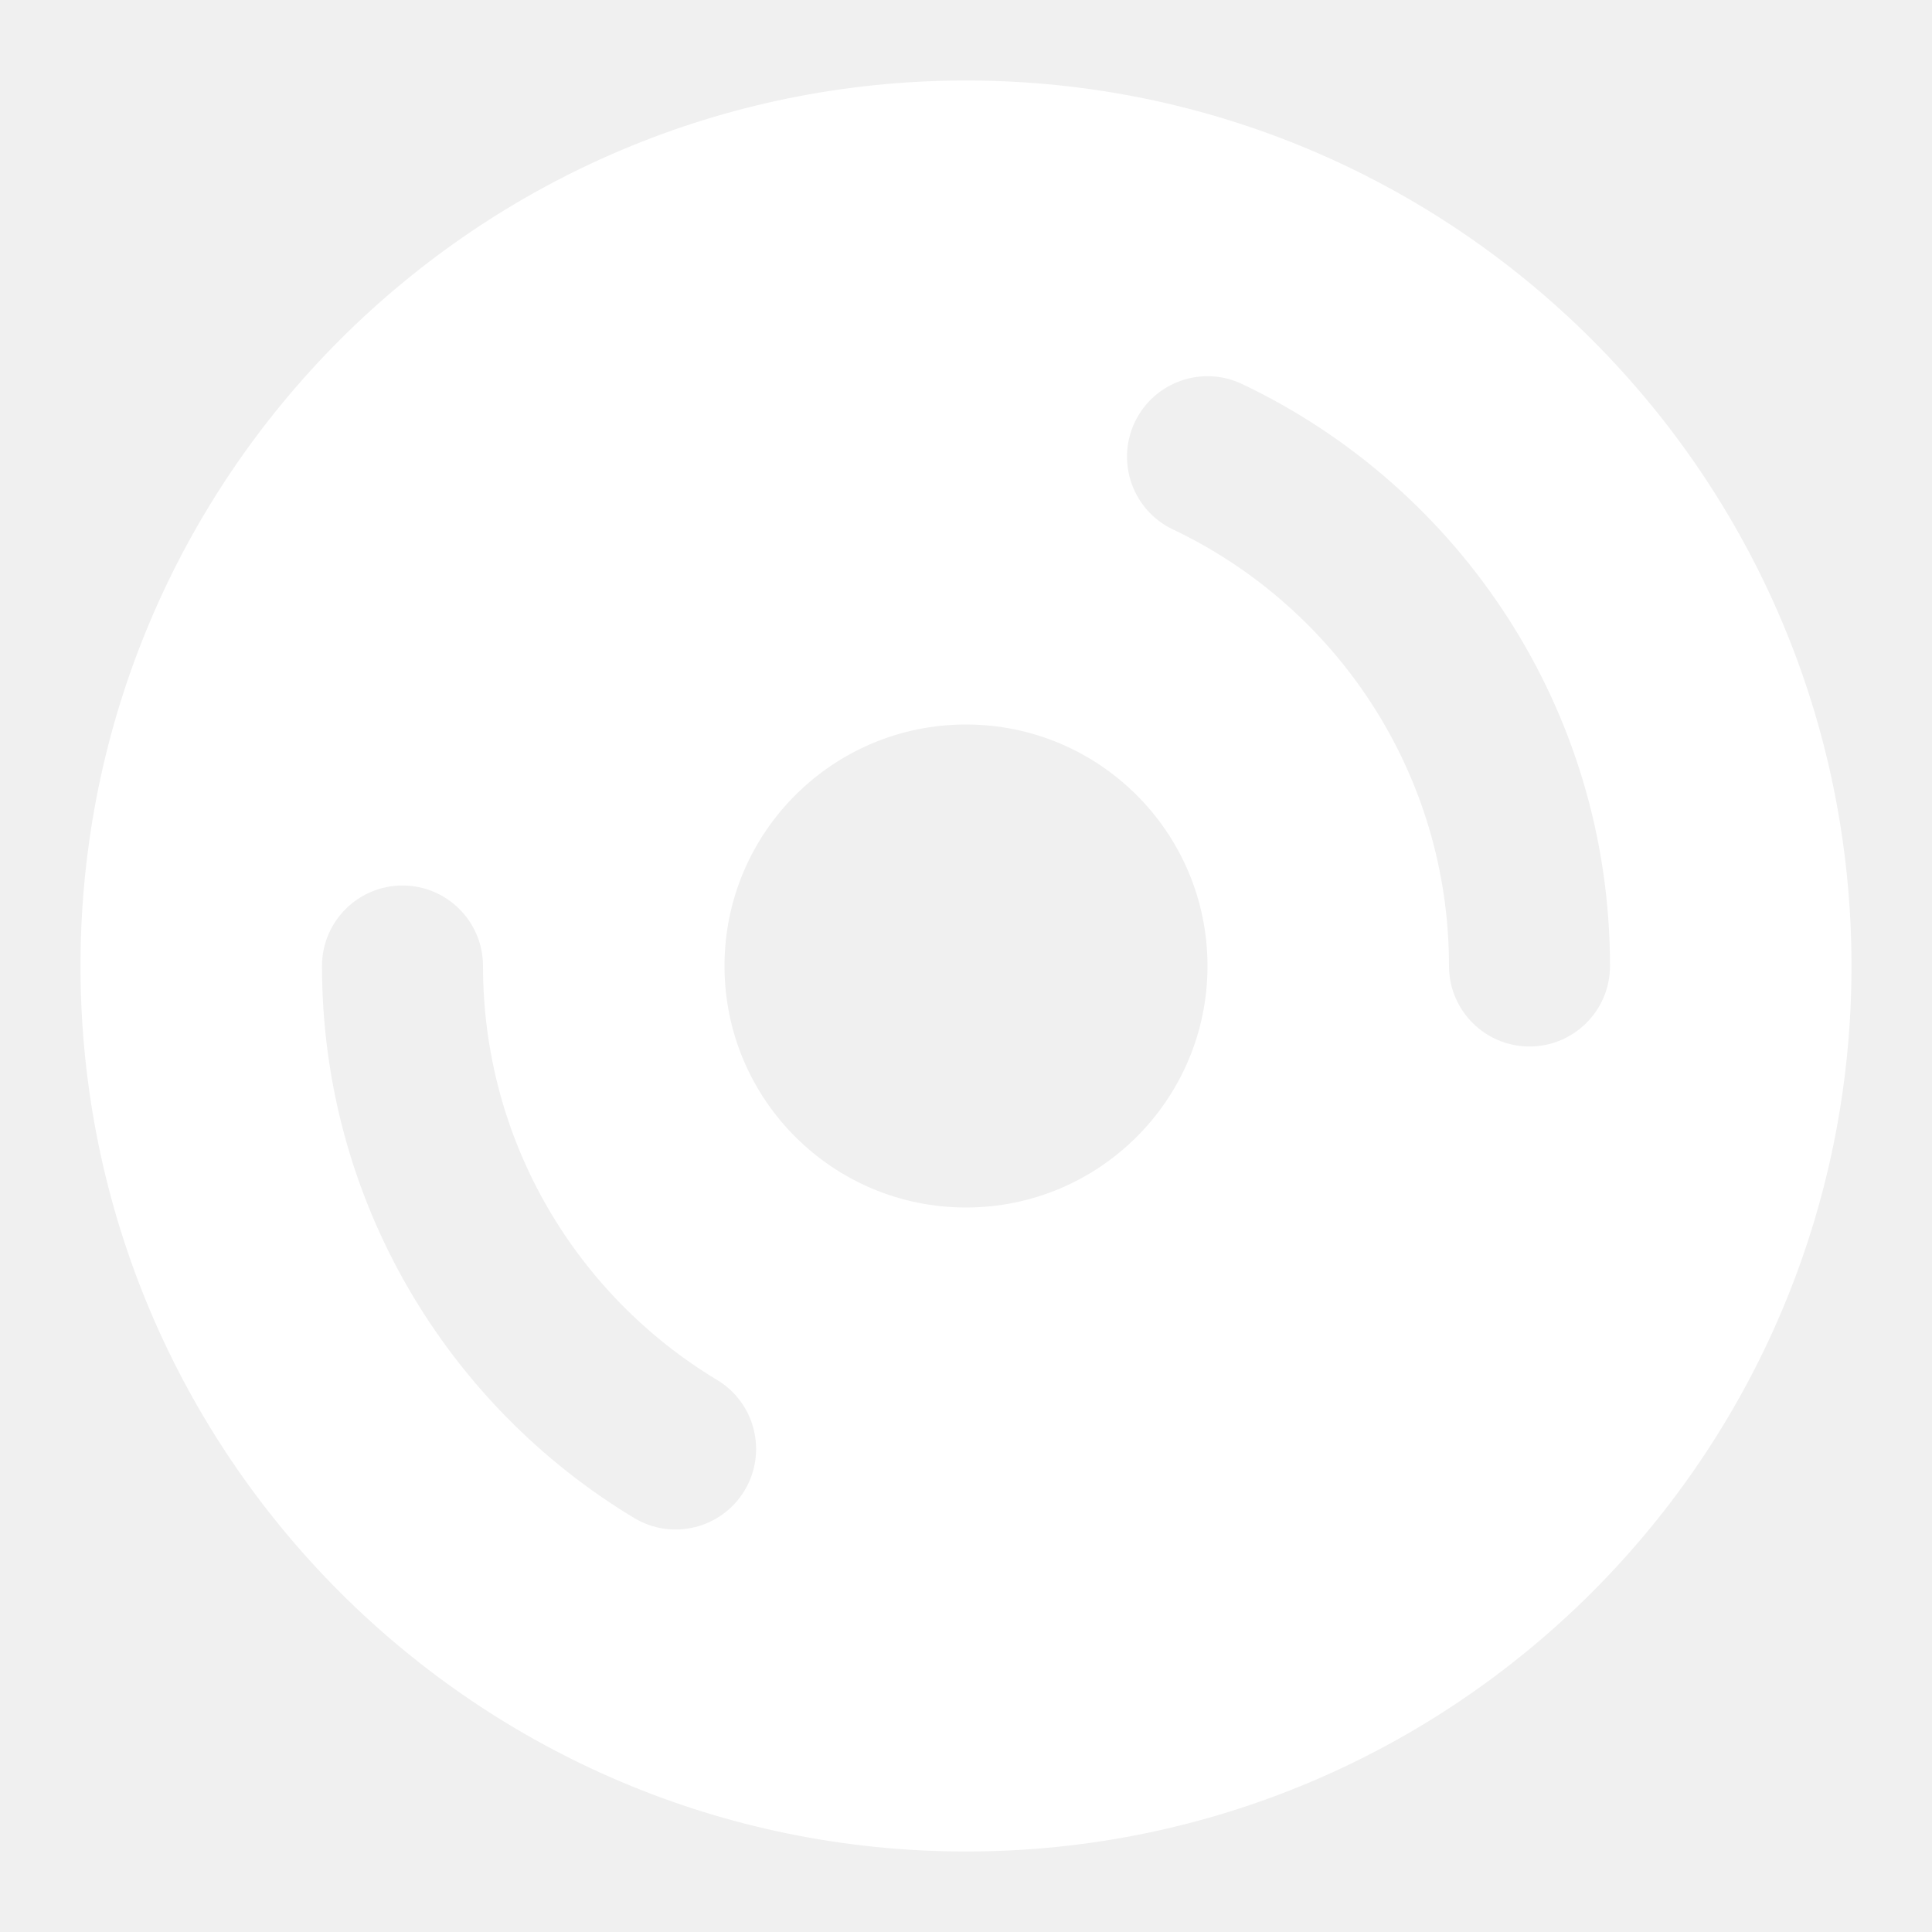
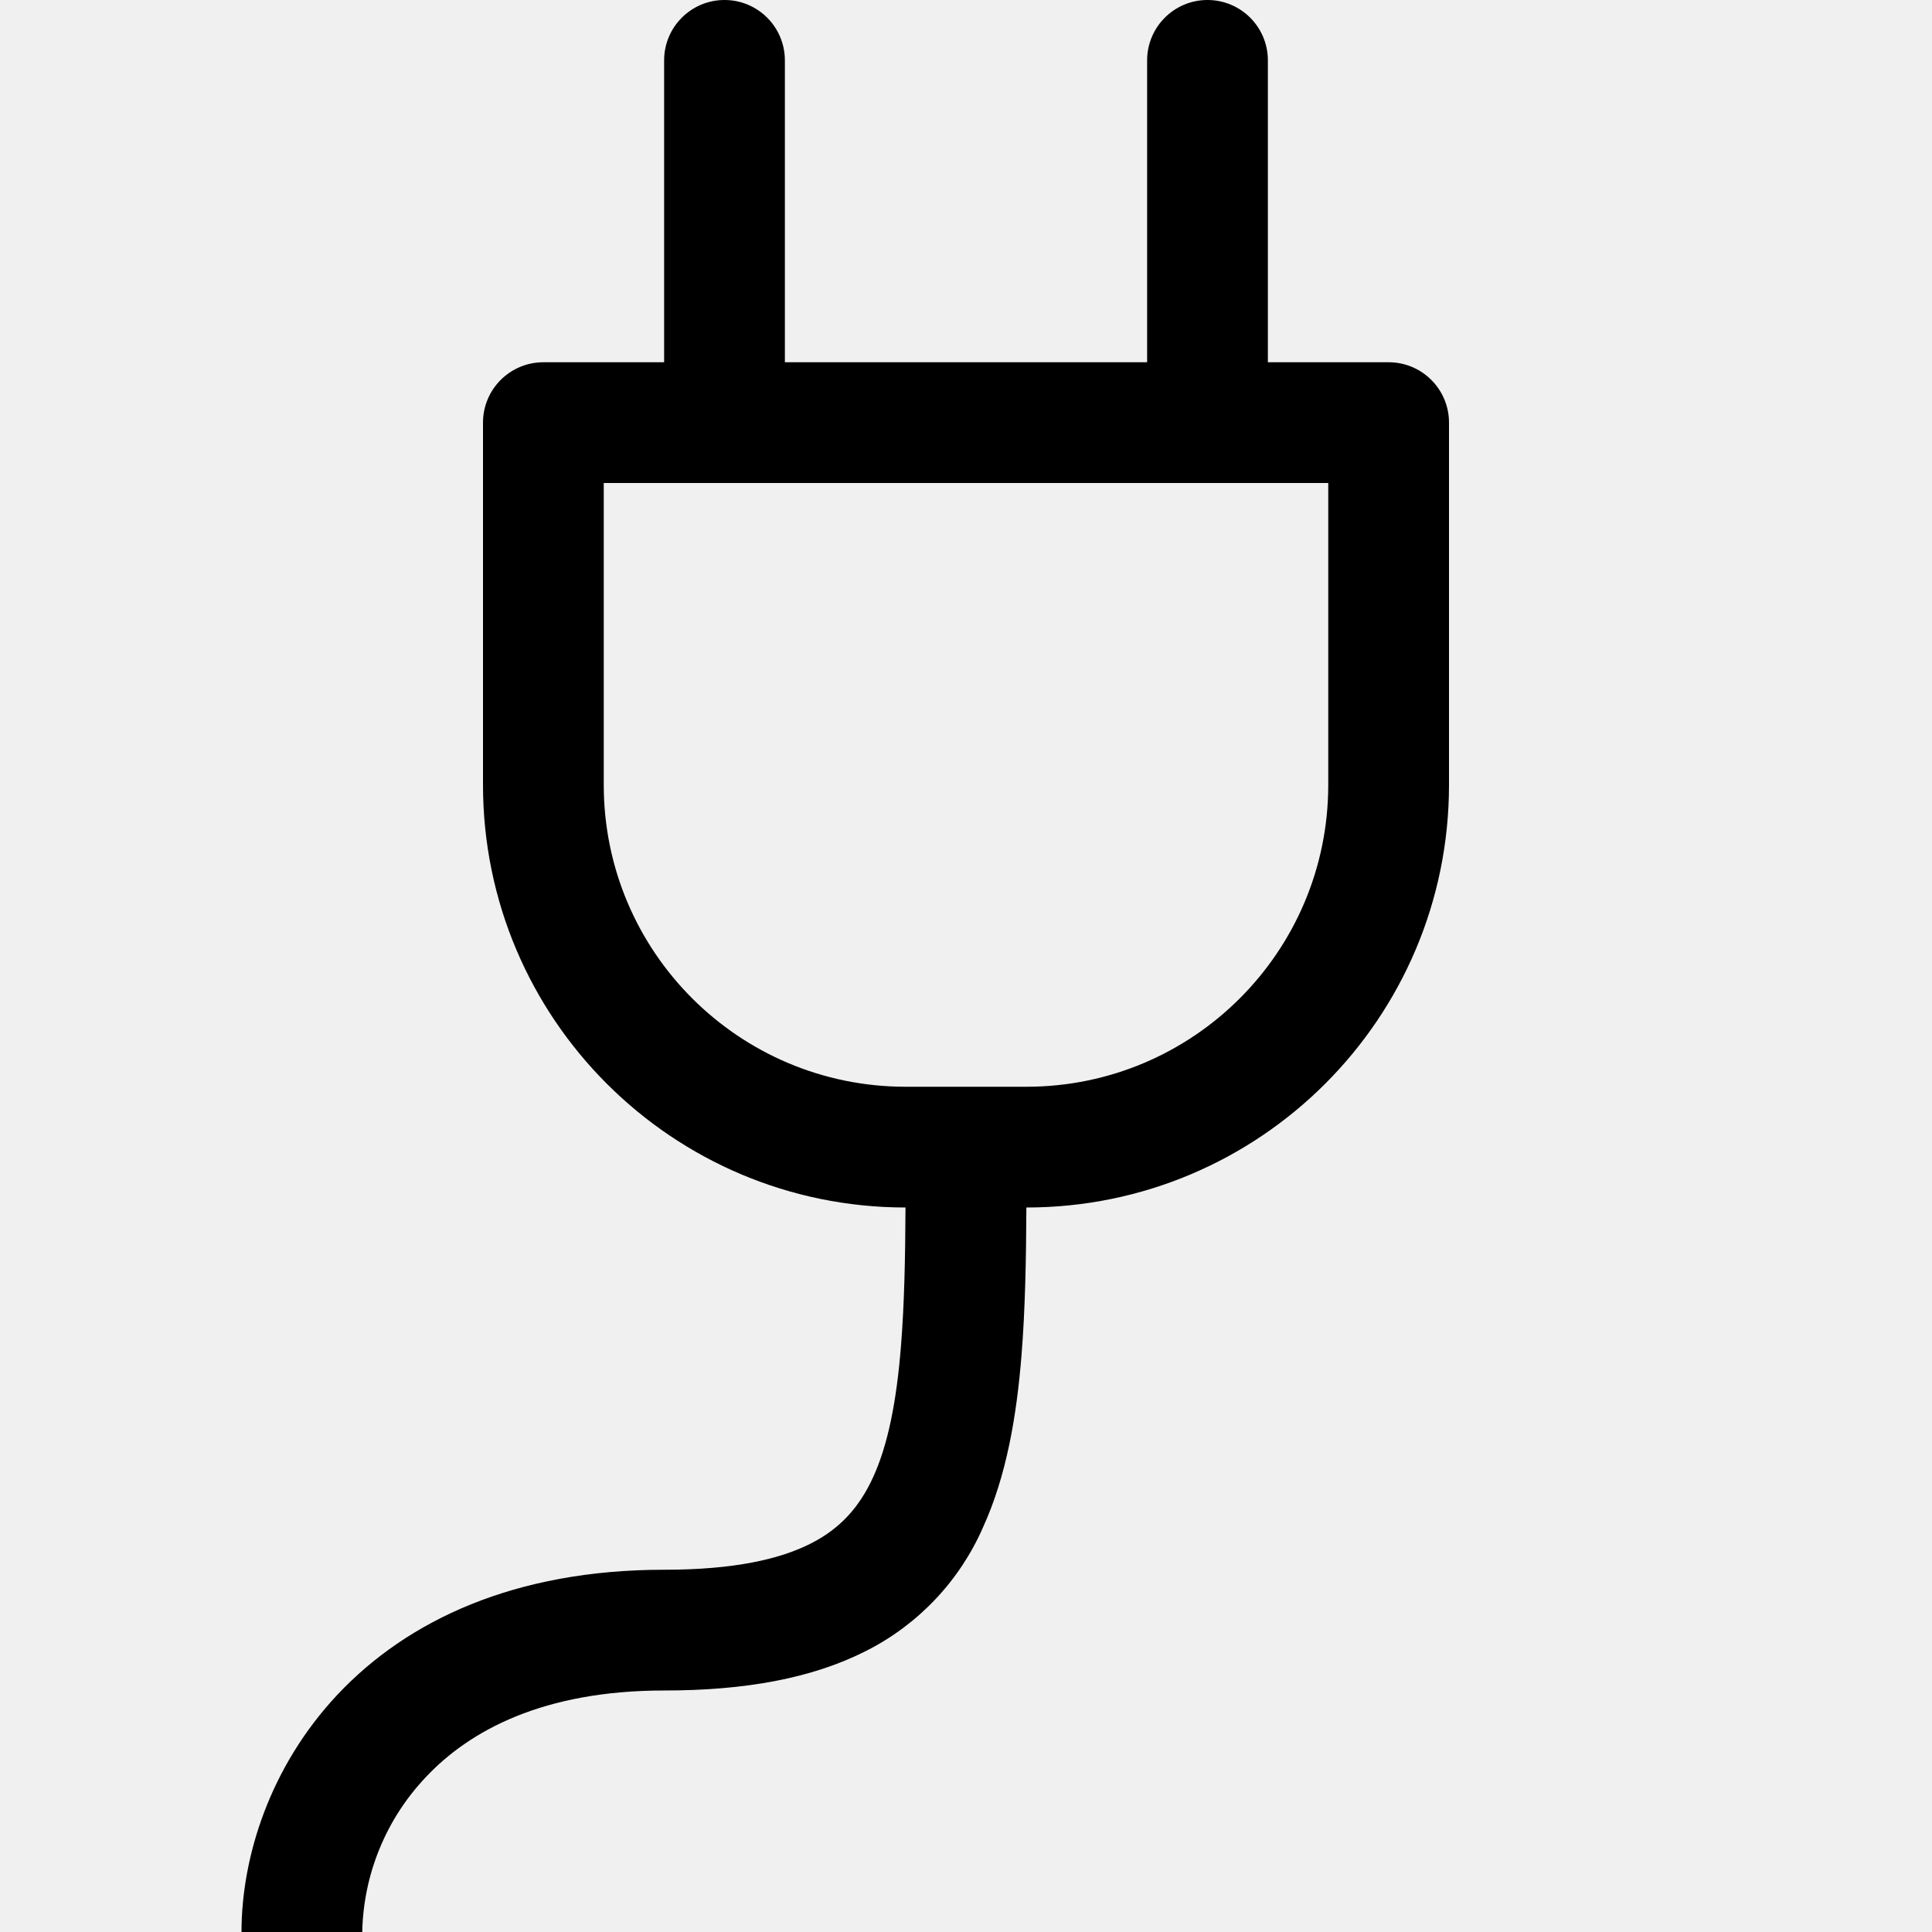
- <svg xmlns="http://www.w3.org/2000/svg" width="24" height="24" viewBox="0 0 24 24" fill="none">
-   <path fill-rule="evenodd" clip-rule="evenodd" d="M1 12C1 5.925 5.925 1 12 1C18.075 1 23 5.925 23 12C23 18.075 18.075 23 12 23C5.925 23 1 18.075 1 12ZM12 15C13.657 15 15 13.657 15 12C15 10.343 13.657 9 12 9C10.343 9 9 10.343 9 12C9 13.657 10.343 15 12 15ZM15.429 4.77C14.93 4.533 14.334 4.746 14.097 5.244C13.86 5.743 14.072 6.34 14.571 6.577C16.6 7.541 18 9.608 18 12C18 12.552 18.448 13 19 13C19.552 13 20 12.552 20 12C20 8.807 18.13 6.053 15.429 4.77ZM6 12C6 11.448 5.552 11 5 11C4.448 11 4 11.448 4 12C4 14.911 5.556 17.458 7.876 18.856C8.349 19.142 8.964 18.989 9.249 18.516C9.534 18.043 9.382 17.428 8.909 17.143C7.163 16.092 6 14.181 6 12Z" fill="white" />
+ <svg xmlns="http://www.w3.org/2000/svg" width="16" height="16" fill="currentColor" class="bi bi-plug" viewBox="0 0 16 16">
+   <path d="M6 0a.5.5 0 0 1 .5.5V3h3V.5a.5.5 0 0 1 1 0V3h1a.5.5 0 0 1 .5.5v3A3.5 3.5 0 0 1 8.5 10c-.002.434-.01.845-.04 1.22-.041.514-.126 1.003-.317 1.424a2.08 2.08 0 0 1-.97 1.028C6.725 13.9 6.169 14 5.5 14c-.998 0-1.61.33-1.974.718A1.92 1.92 0 0 0 3 16H2c0-.616.232-1.367.797-1.968C3.374 13.42 4.261 13 5.5 13c.581 0 .962-.088 1.218-.219.241-.123.4-.3.514-.55.121-.266.193-.621.23-1.09.027-.34.035-.718.037-1.141A3.5 3.5 0 0 1 4 6.5v-3a.5.5 0 0 1 .5-.5h1V.5A.5.5 0 0 1 6 0M5 4v2.5A2.5 2.5 0 0 0 7.5 9h1A2.5 2.5 0 0 0 11 6.5V4z" />
</svg>
